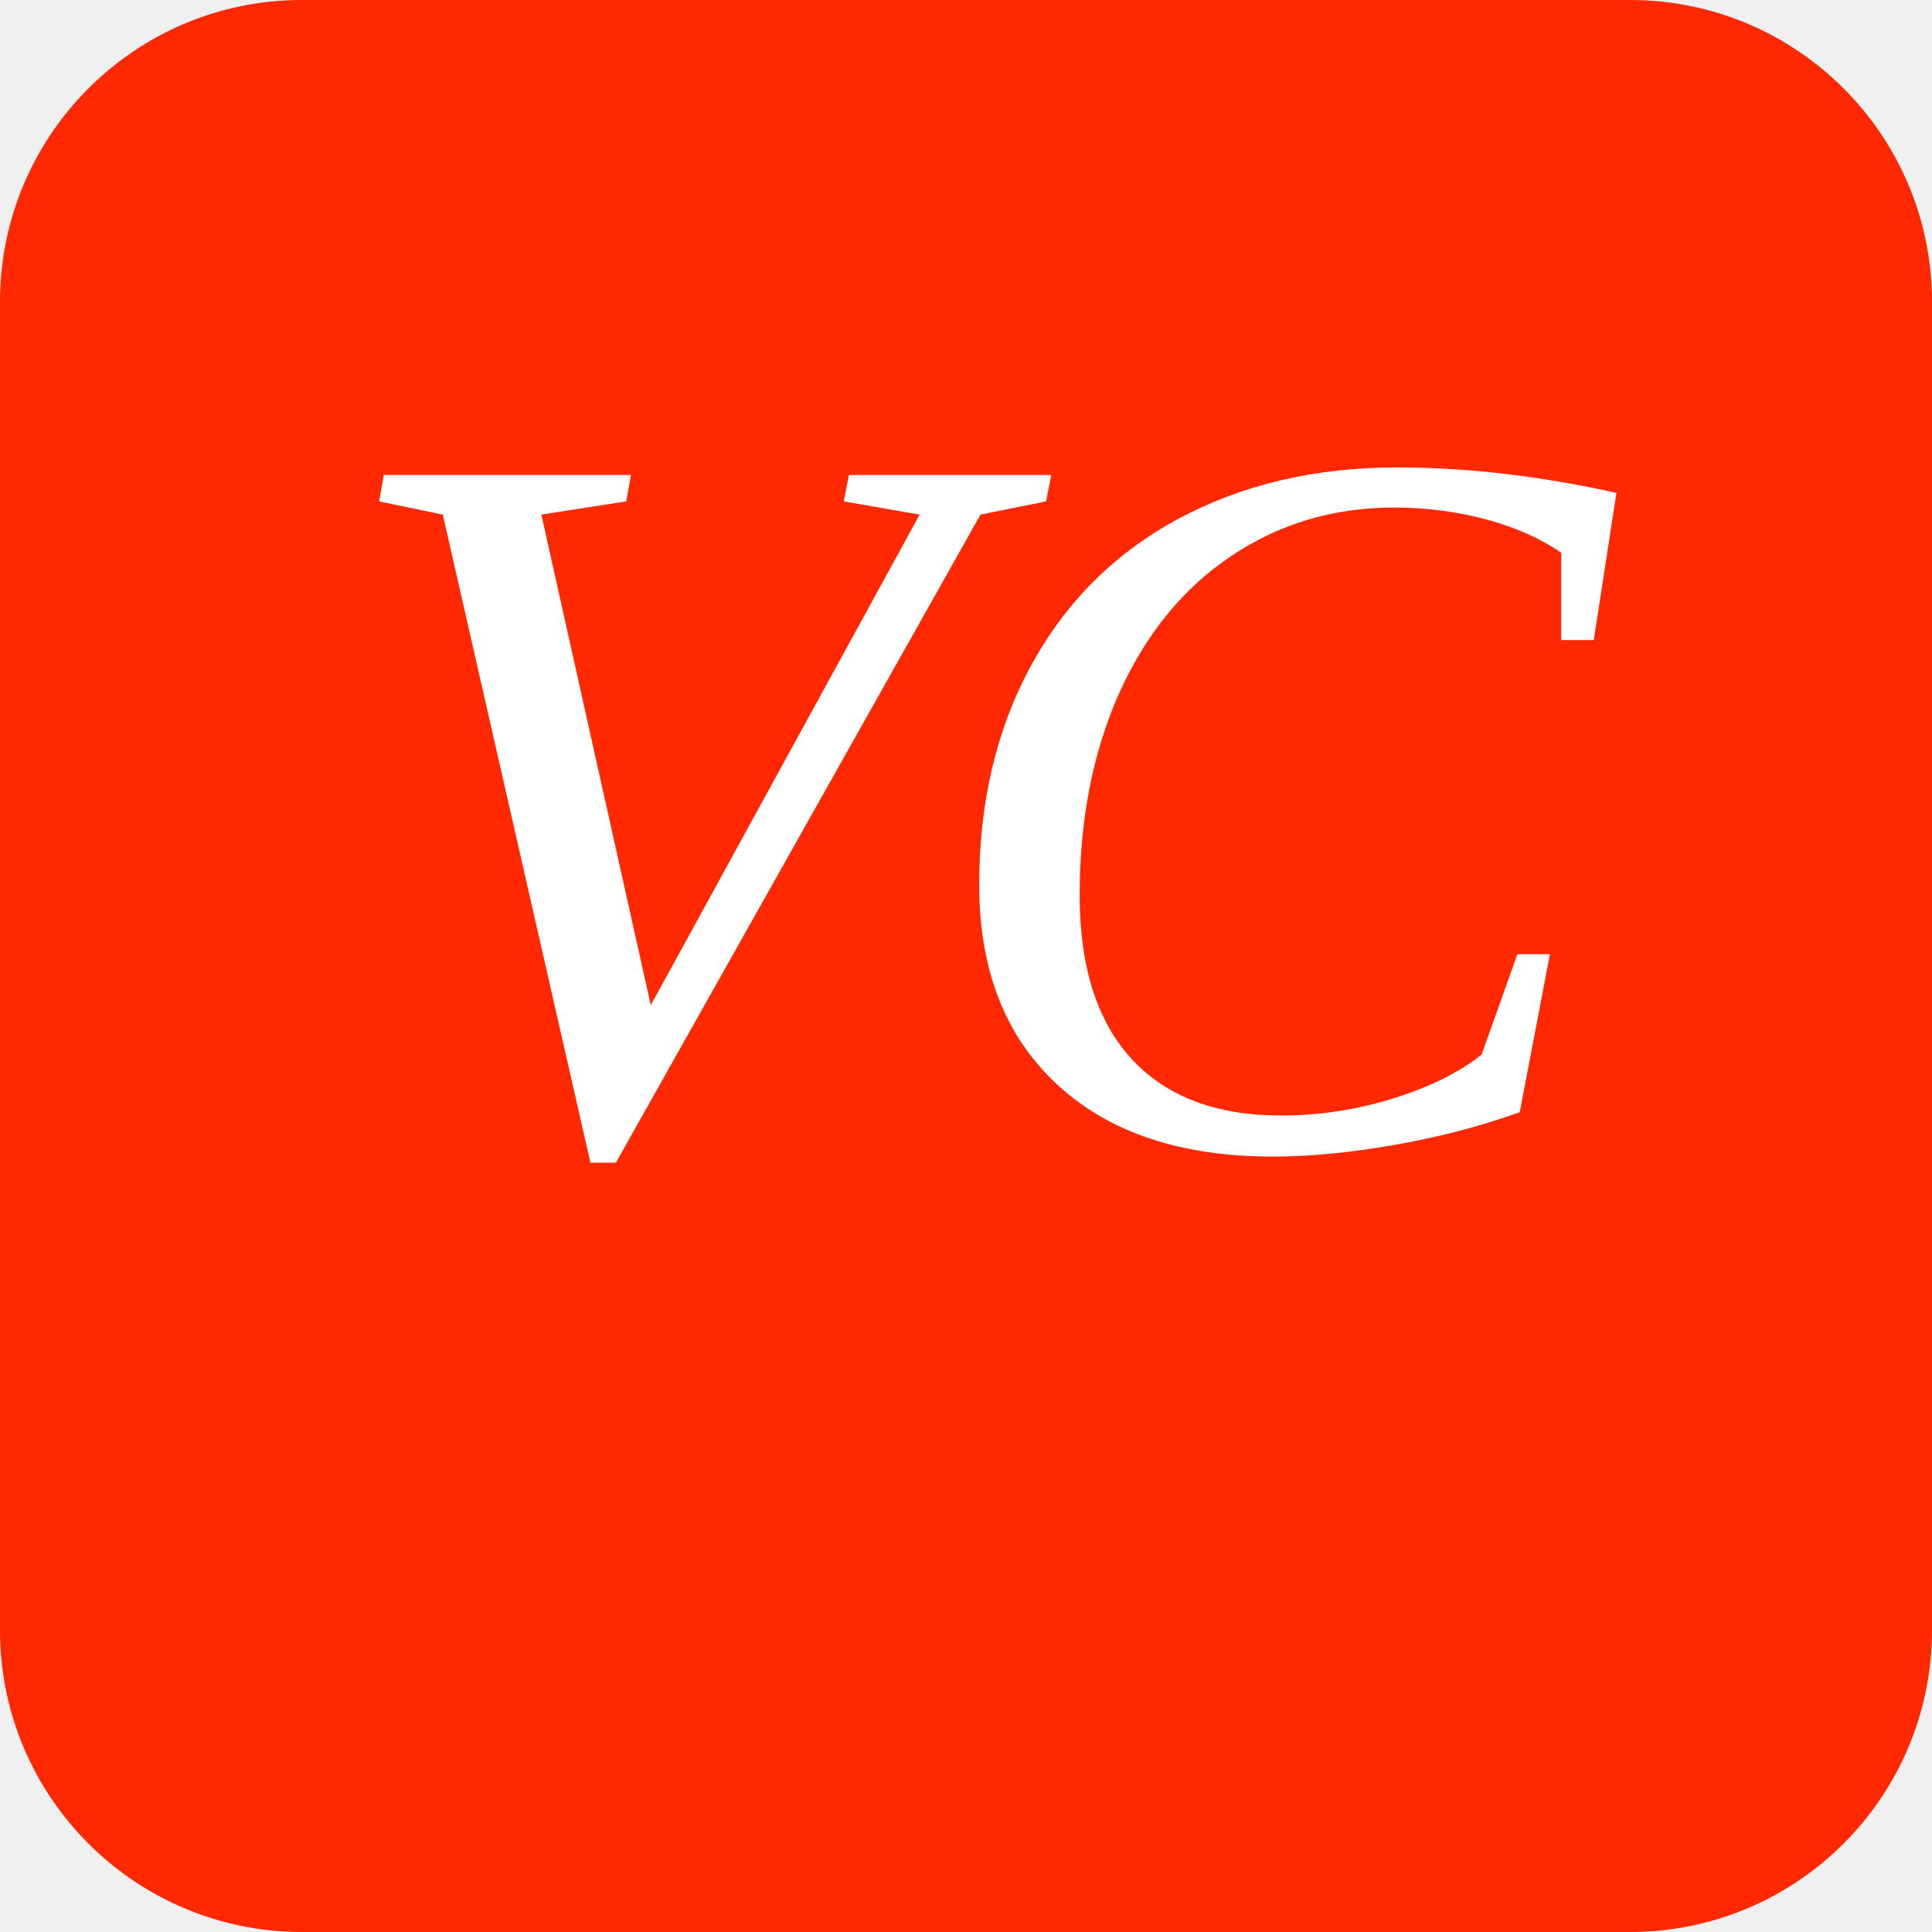
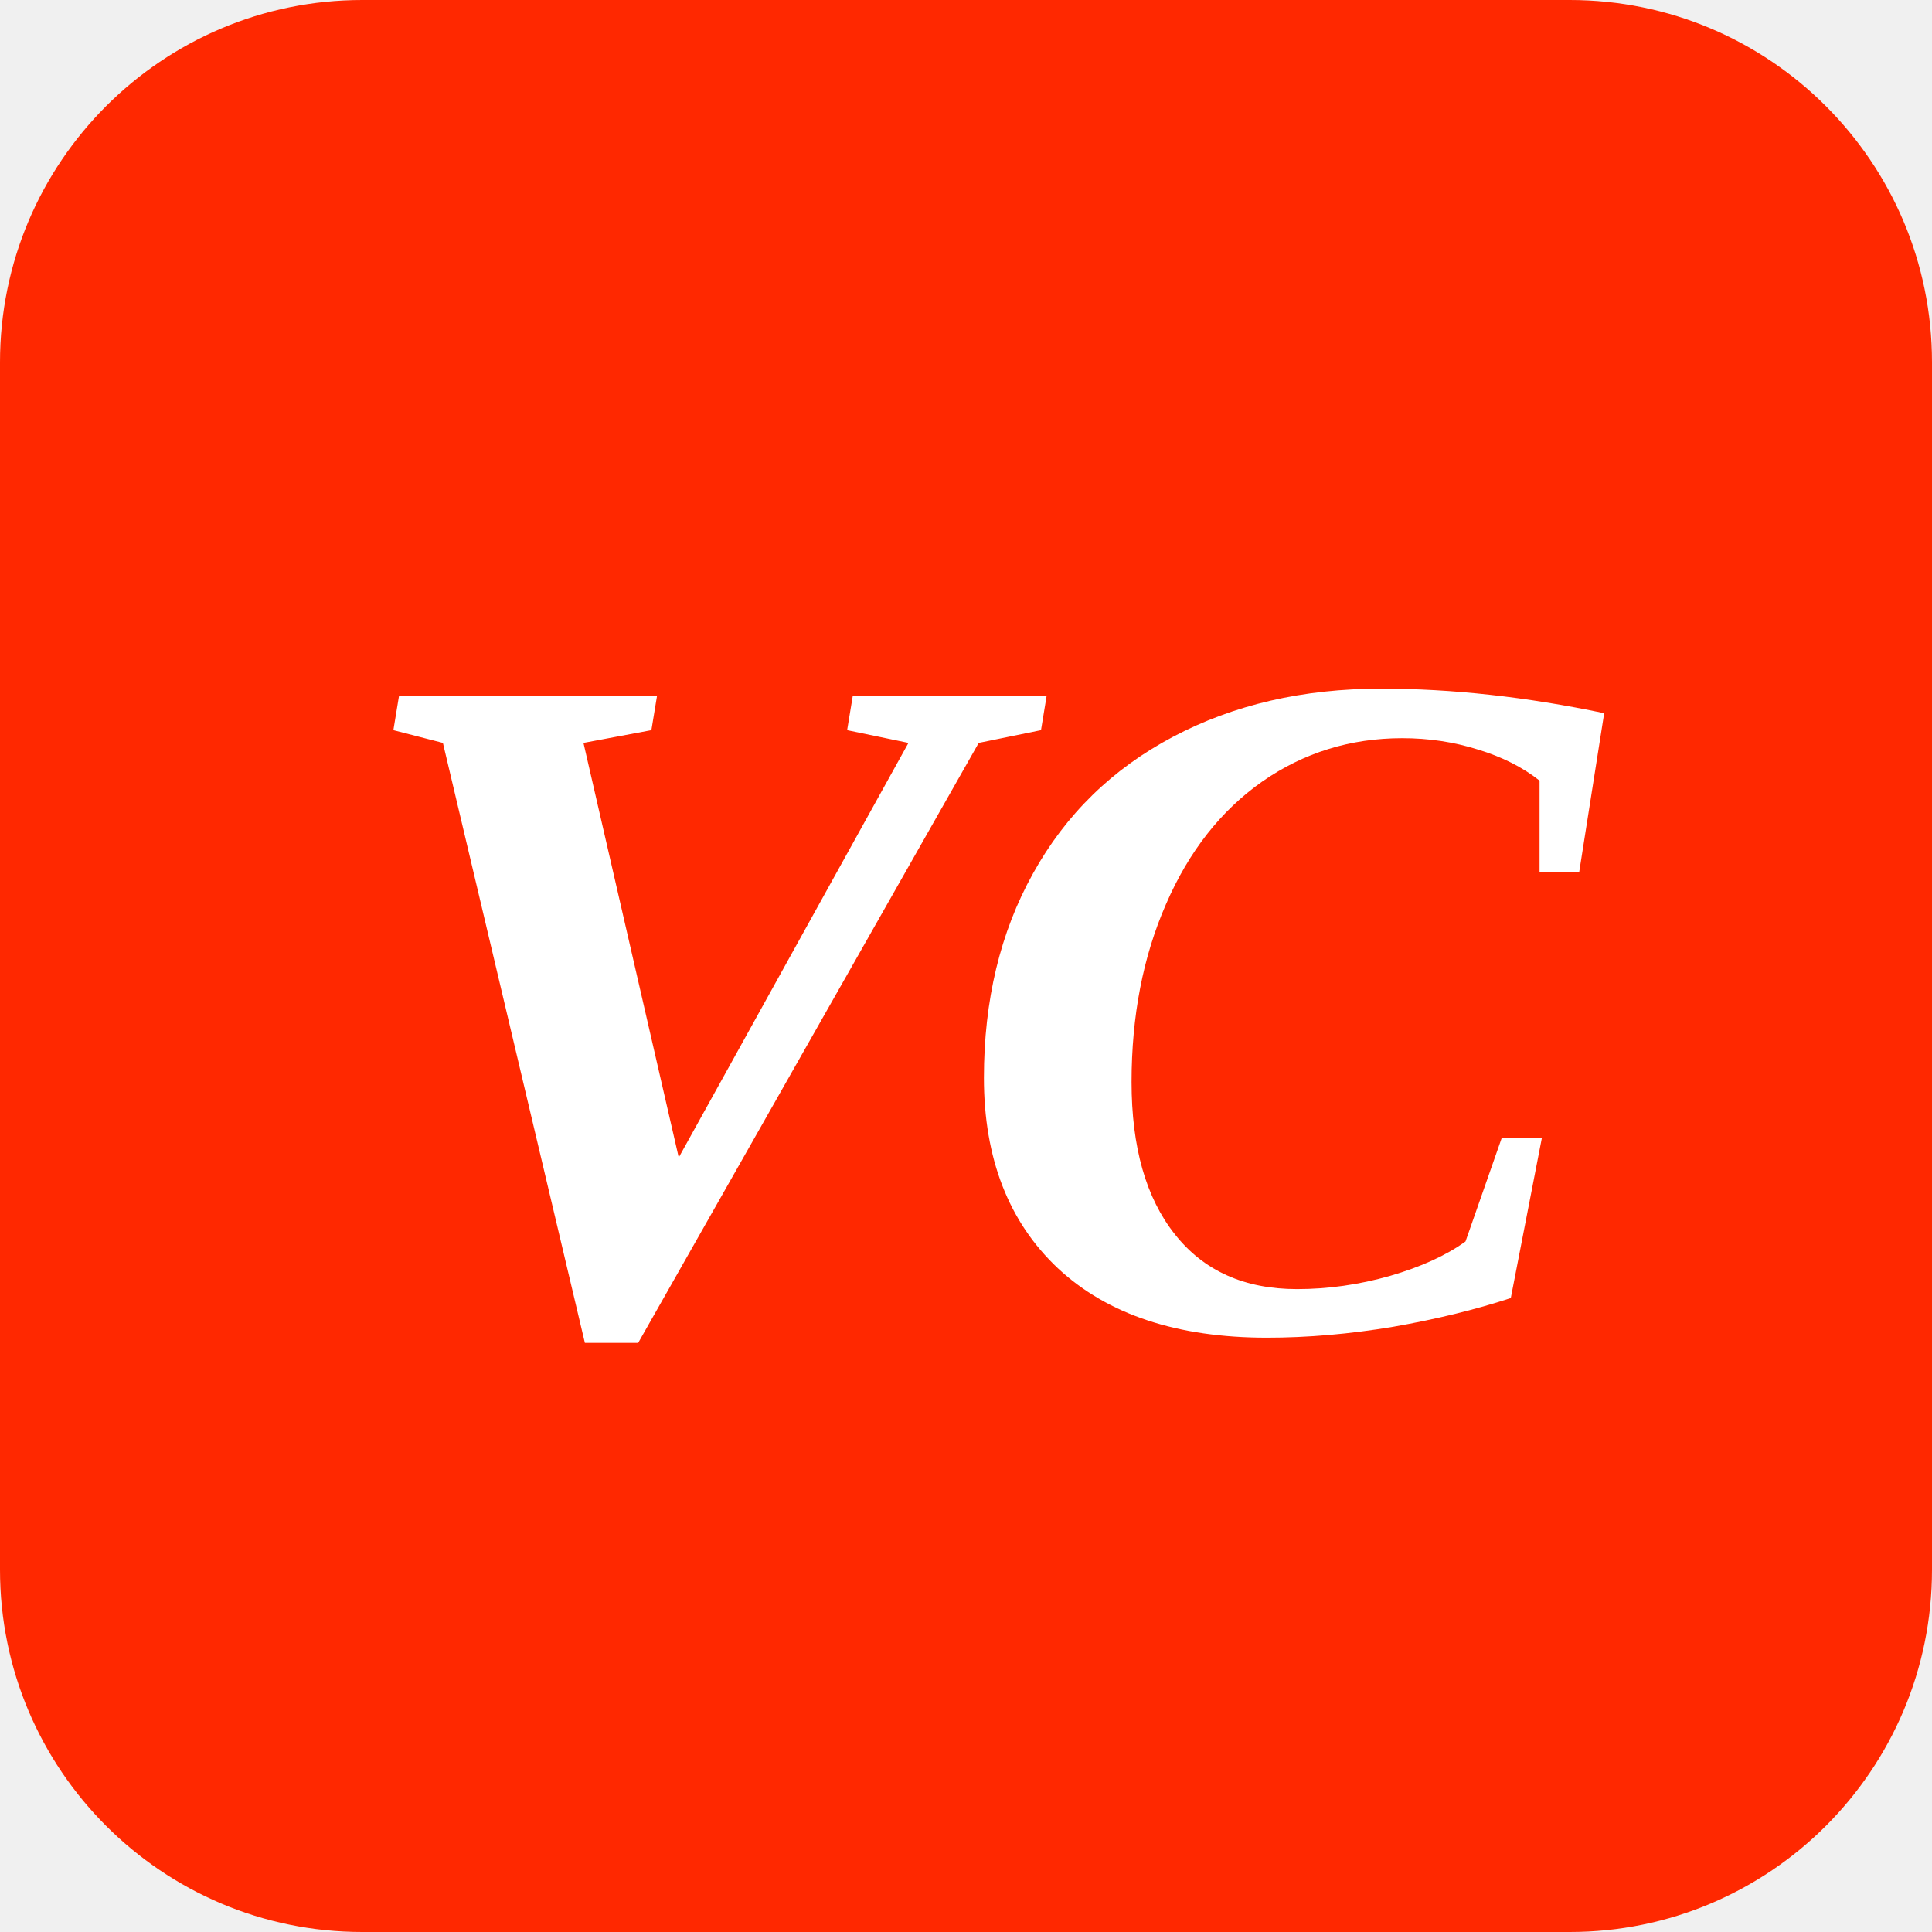
<svg xmlns="http://www.w3.org/2000/svg" viewBox="0 0 64 64" role="img" aria-label="Virtual Closer">
-   <rect width="64" height="64" rx="10" fill="#ff2800" />
-   <g fill="#ffffff" font-family="Georgia, 'Times New Roman', serif" font-style="italic" font-weight="400">
-     <text x="32" y="38" text-anchor="middle" font-size="34" letter-spacing="-1">VC</text>
-   </g>
+   <rect width="64" height="64" rx="12" fill="#ff2800" />
+   <text x="32" y="44" text-anchor="middle" font-family="Georgia, 'Times New Roman', serif" font-style="italic" font-weight="700" font-size="32" fill="#ffffff" letter-spacing="-1">VC</text>
</svg>
